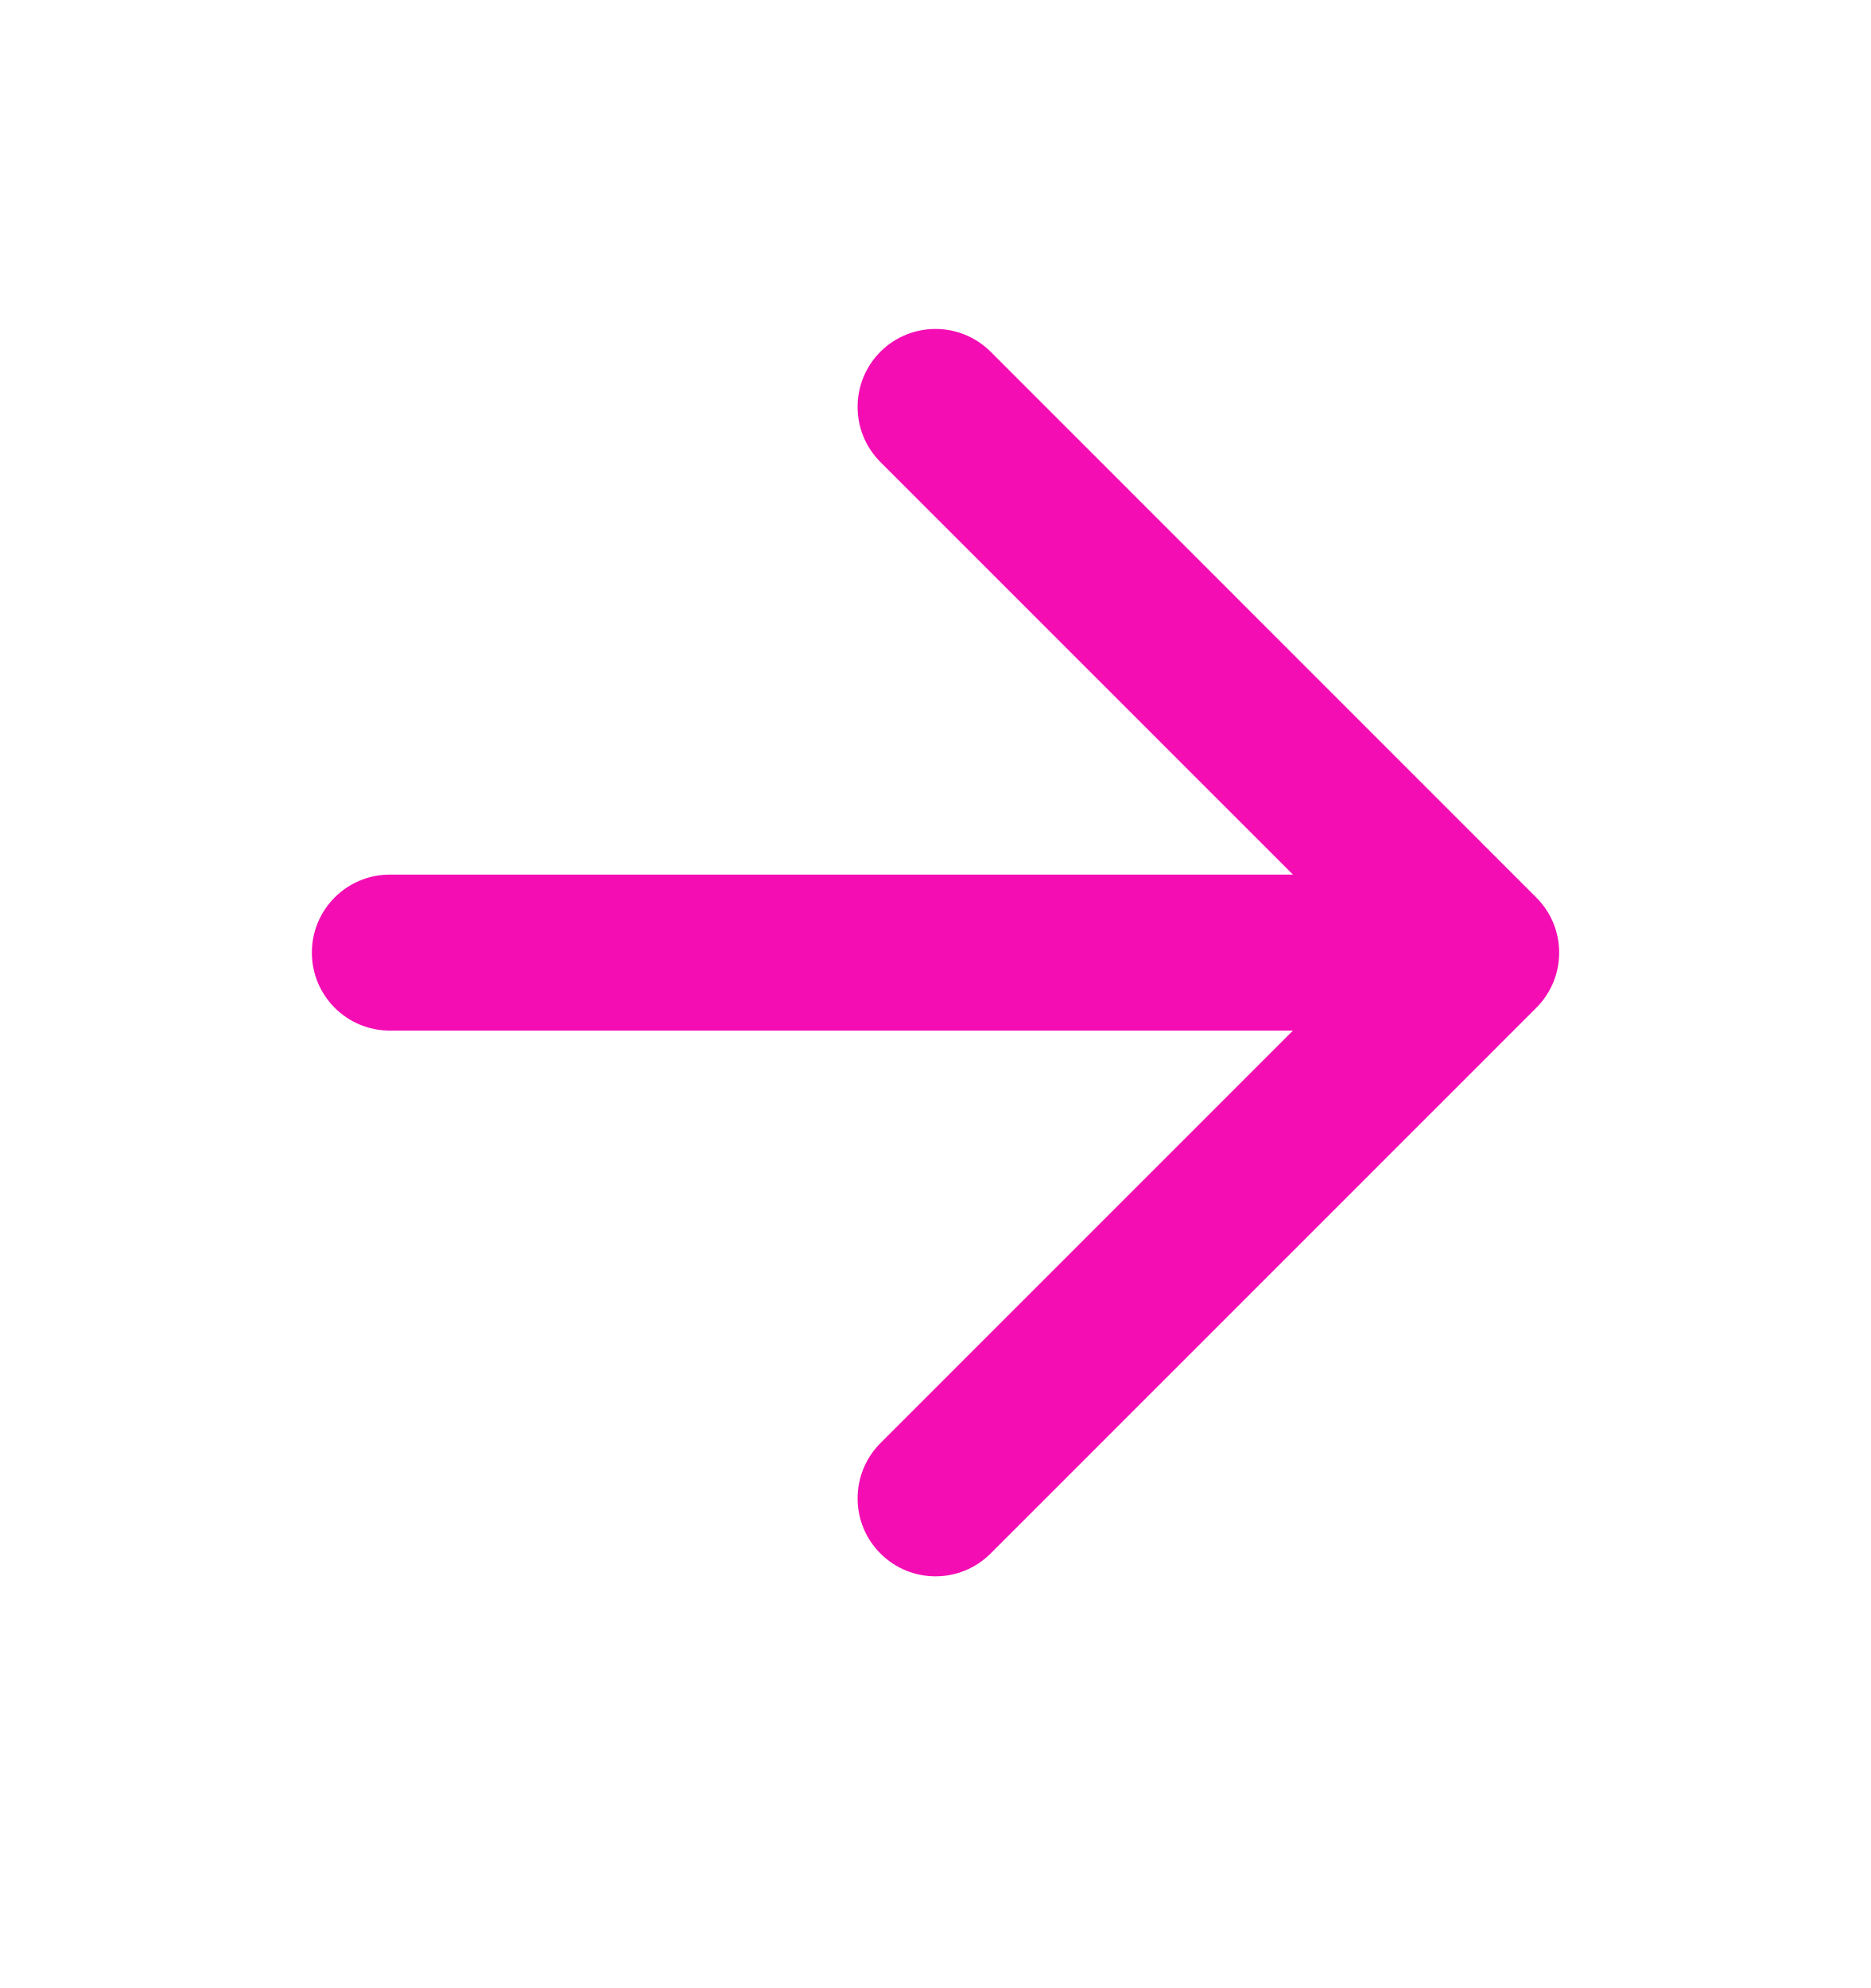
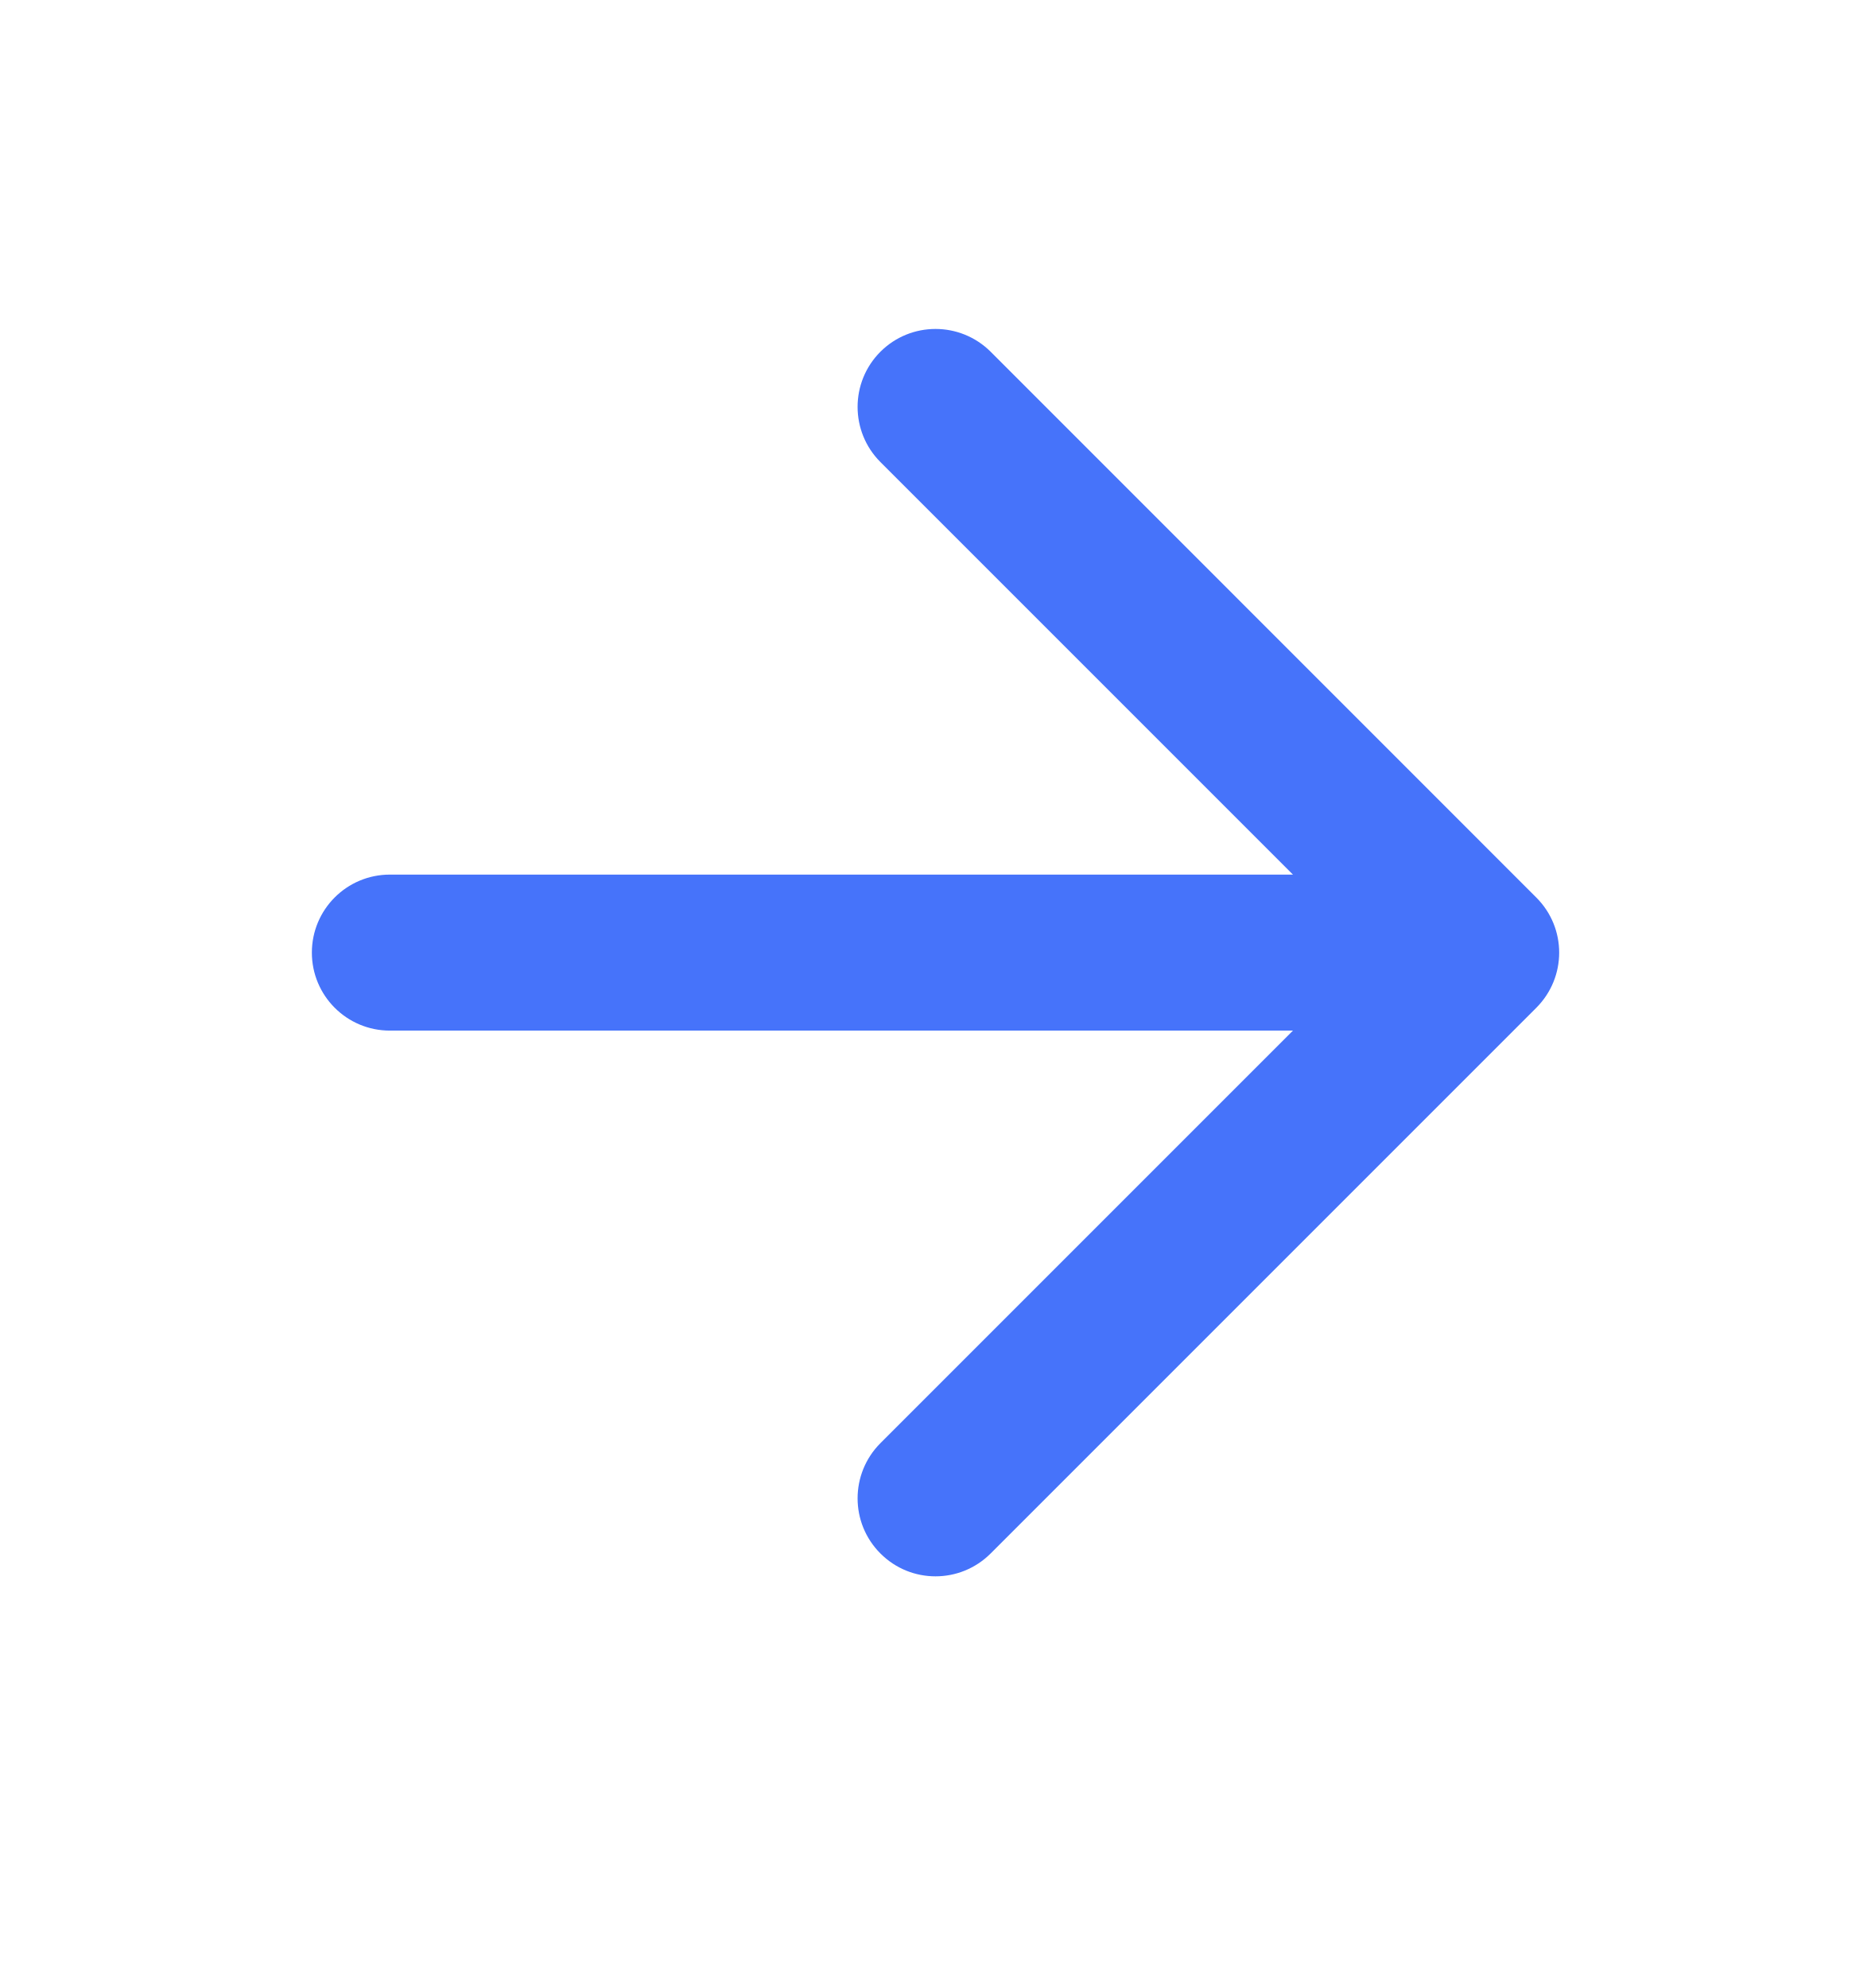
<svg xmlns="http://www.w3.org/2000/svg" width="16" height="17" viewBox="0 0 16 17" fill="none">
  <g id="arrow">
-     <path id="Vector" fill-rule="evenodd" clip-rule="evenodd" d="M2.667 8.146C2.667 7.778 2.965 7.479 3.334 7.479L11.057 7.479L7.529 3.951C7.269 3.691 7.269 3.268 7.529 3.008C7.789 2.748 8.211 2.748 8.472 3.008L13.138 7.675C13.399 7.935 13.399 8.357 13.138 8.618L8.472 13.284C8.211 13.545 7.789 13.545 7.529 13.284C7.269 13.024 7.269 12.602 7.529 12.341L11.057 8.813L3.334 8.813C2.965 8.813 2.667 8.514 2.667 8.146Z" fill="#F50DB4" />
+     <path id="Vector" fill-rule="evenodd" clip-rule="evenodd" d="M2.667 8.146C2.667 7.778 2.965 7.479 3.334 7.479L11.057 7.479L7.529 3.951C7.269 3.691 7.269 3.268 7.529 3.008C7.789 2.748 8.211 2.748 8.472 3.008L13.138 7.675C13.399 7.935 13.399 8.357 13.138 8.618L8.472 13.284C8.211 13.545 7.789 13.545 7.529 13.284C7.269 13.024 7.269 12.602 7.529 12.341L11.057 8.813L3.334 8.813C2.965 8.813 2.667 8.514 2.667 8.146Z" fill="#4673FA" />
  </g>
</svg>
